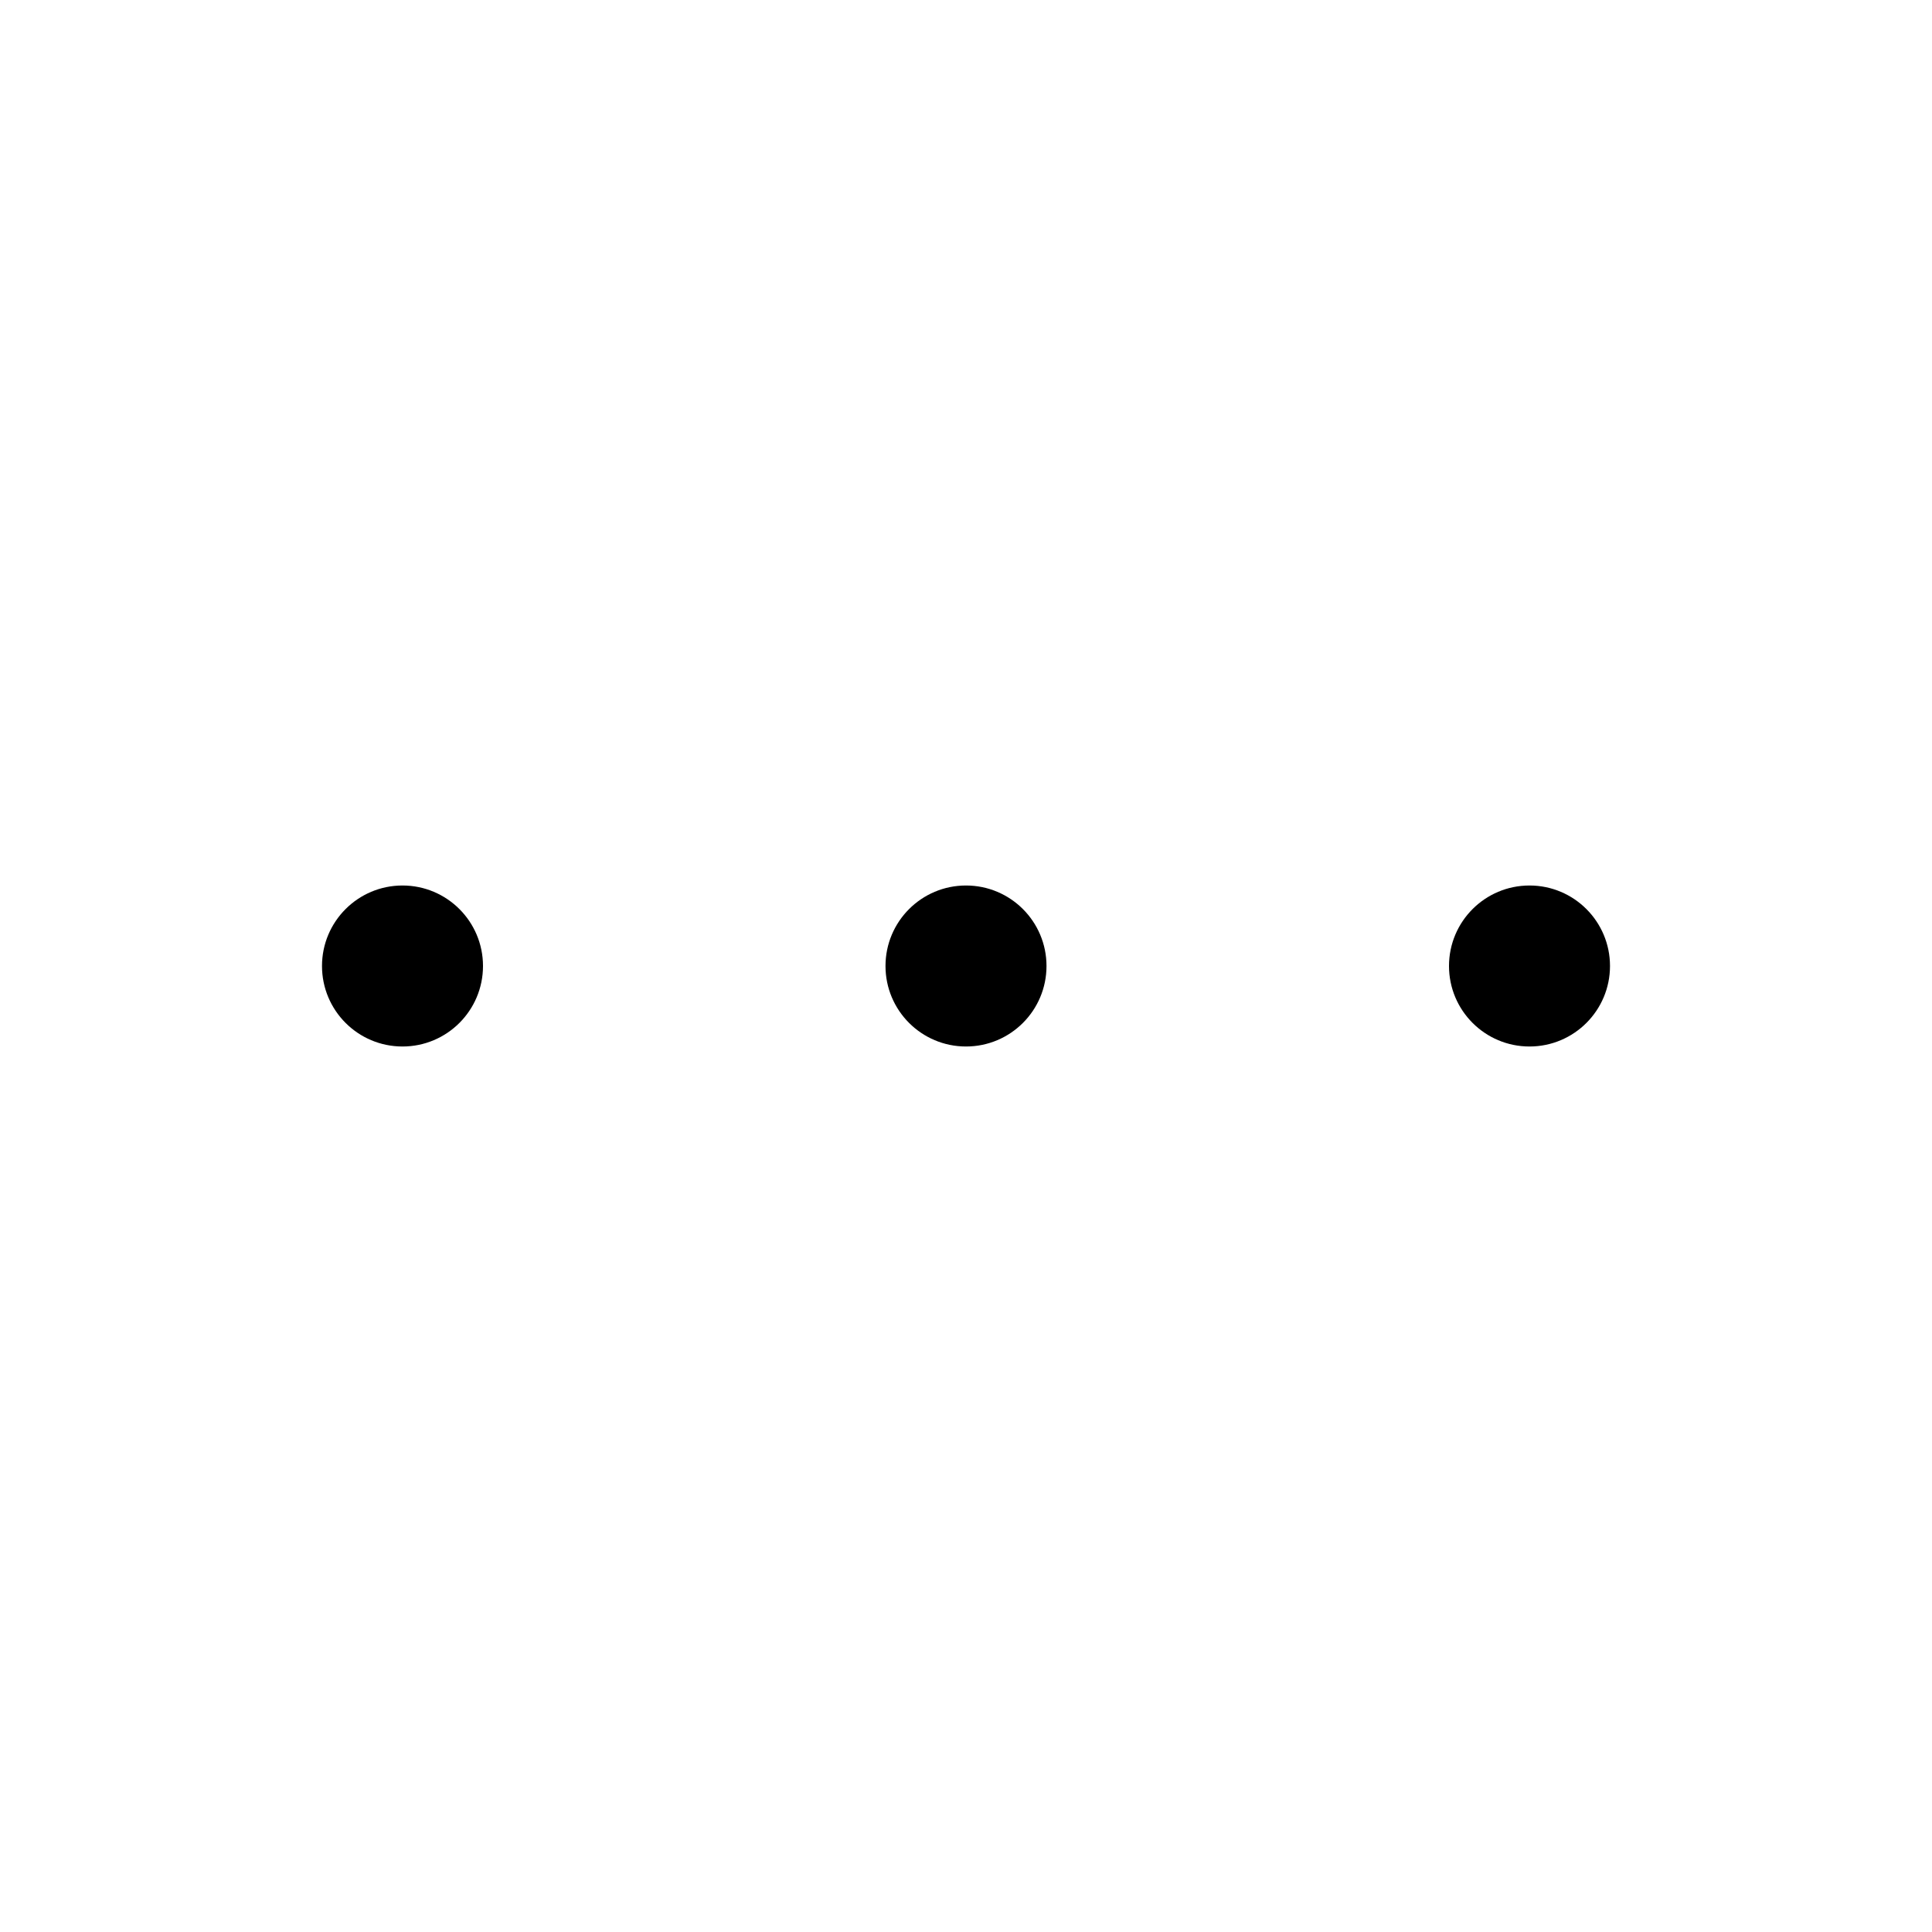
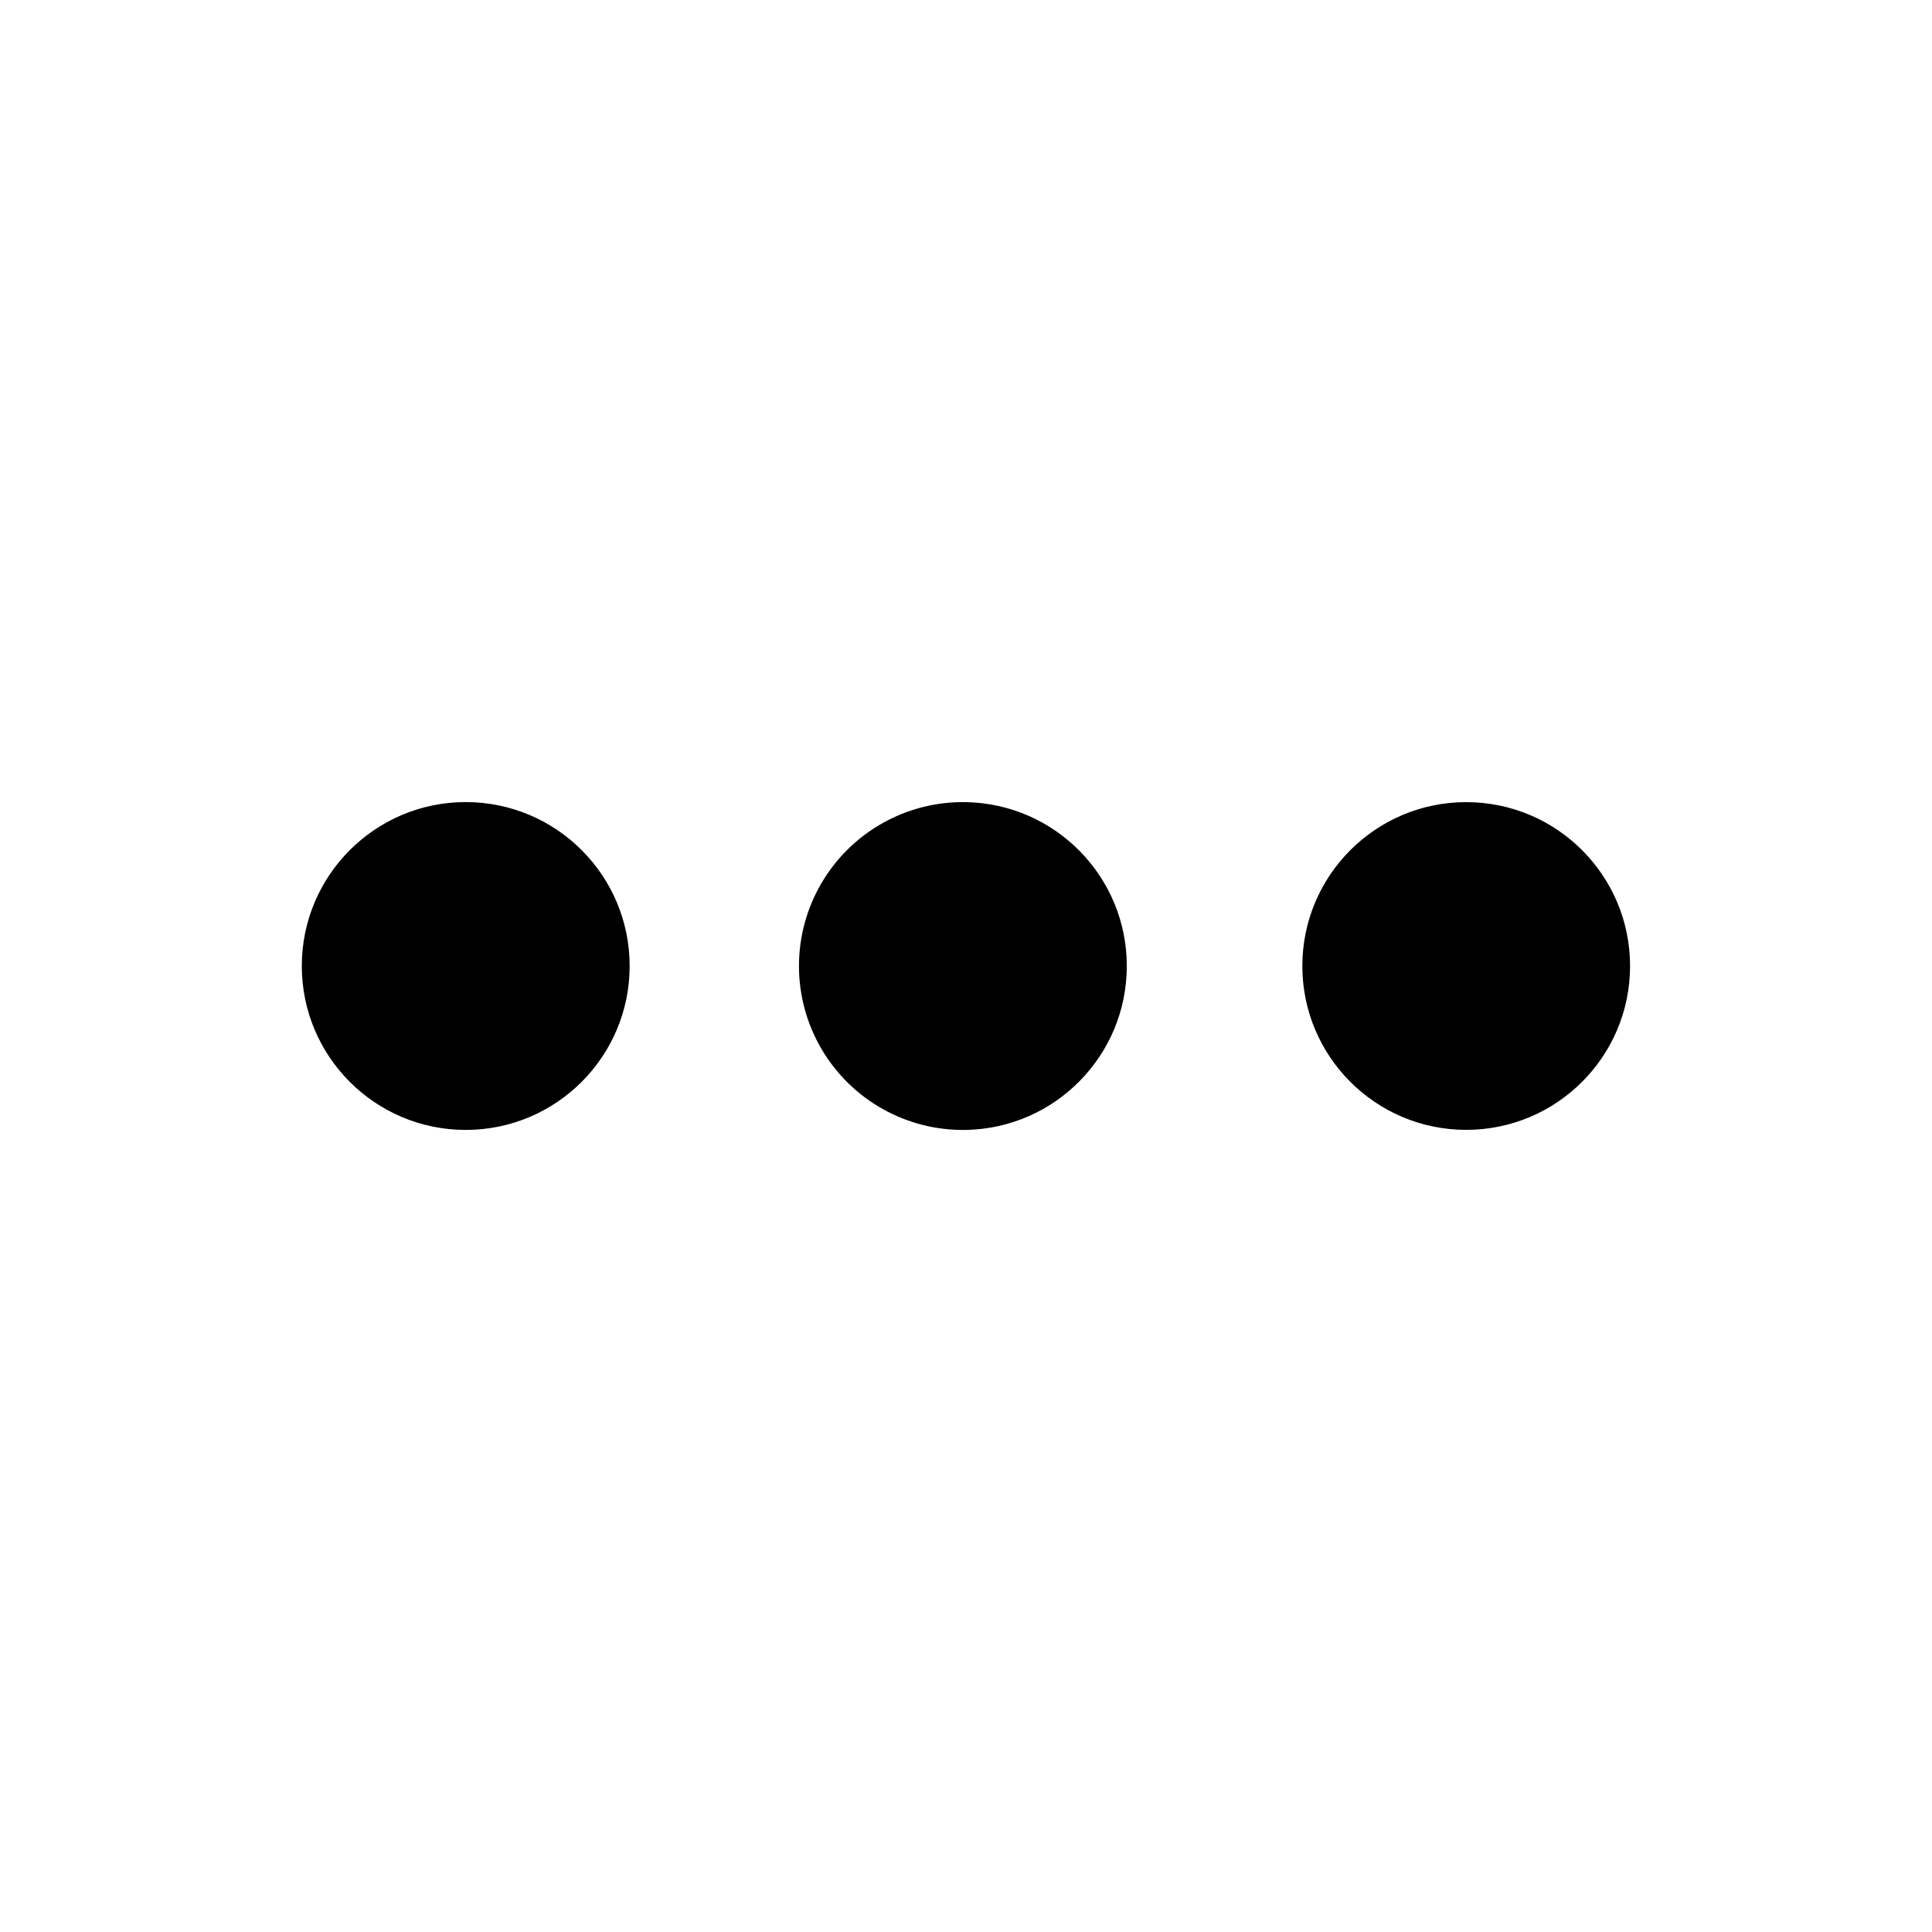
- <svg xmlns="http://www.w3.org/2000/svg" viewBox="0 0 24 24" fill="none" stroke="black" stroke-width="2" stroke-linecap="round" stroke-linejoin="round">
-   <circle cx="5" cy="12" r="1" fill="black" stroke="none" />
-   <circle cx="12" cy="12" r="1" fill="black" stroke="none" />
-   <circle cx="19" cy="12" r="1" fill="black" stroke="none" />
+ <svg xmlns="http://www.w3.org/2000/svg" fill="#000000" width="800px" height="800px" viewBox="0 0 32 32">
+   <path d="M10.429 16a2.715 2.715 0 1 1-5.43 0 2.715 2.715 0 0 1 5.43 0zM16 13.286a2.715 2.715 0 1 0 .001 5.429A2.715 2.715 0 0 0 16 13.286zm8.285 0a2.714 2.714 0 1 0 0 5.428 2.714 2.714 0 0 0 0-5.428z" />
</svg>
